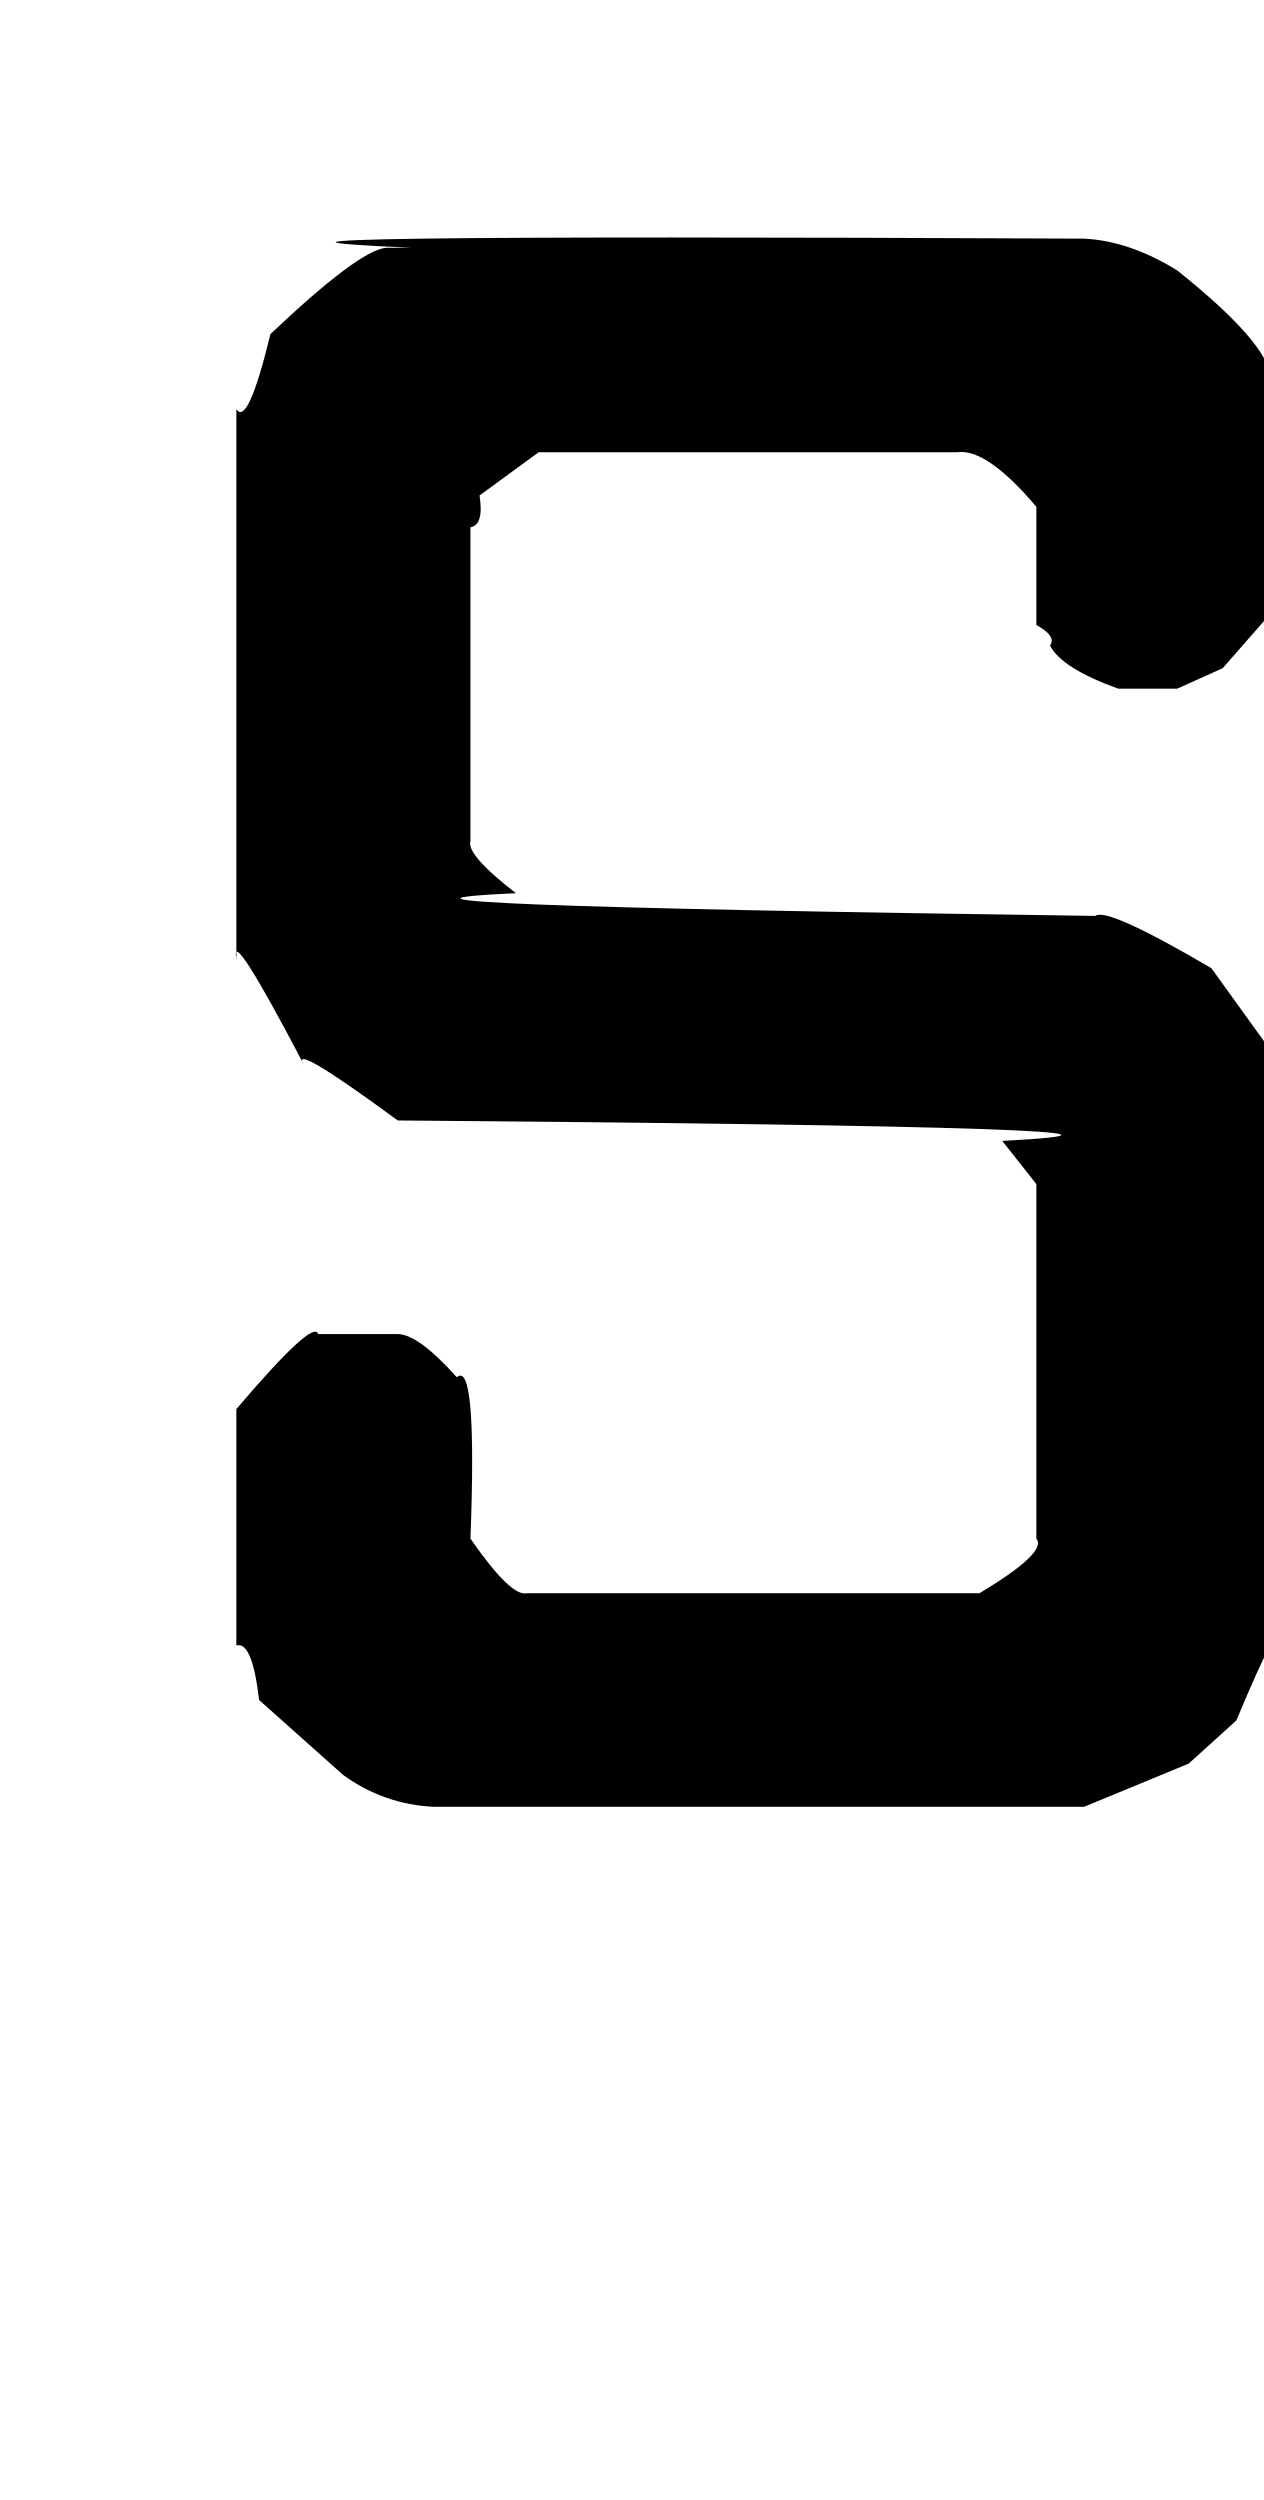
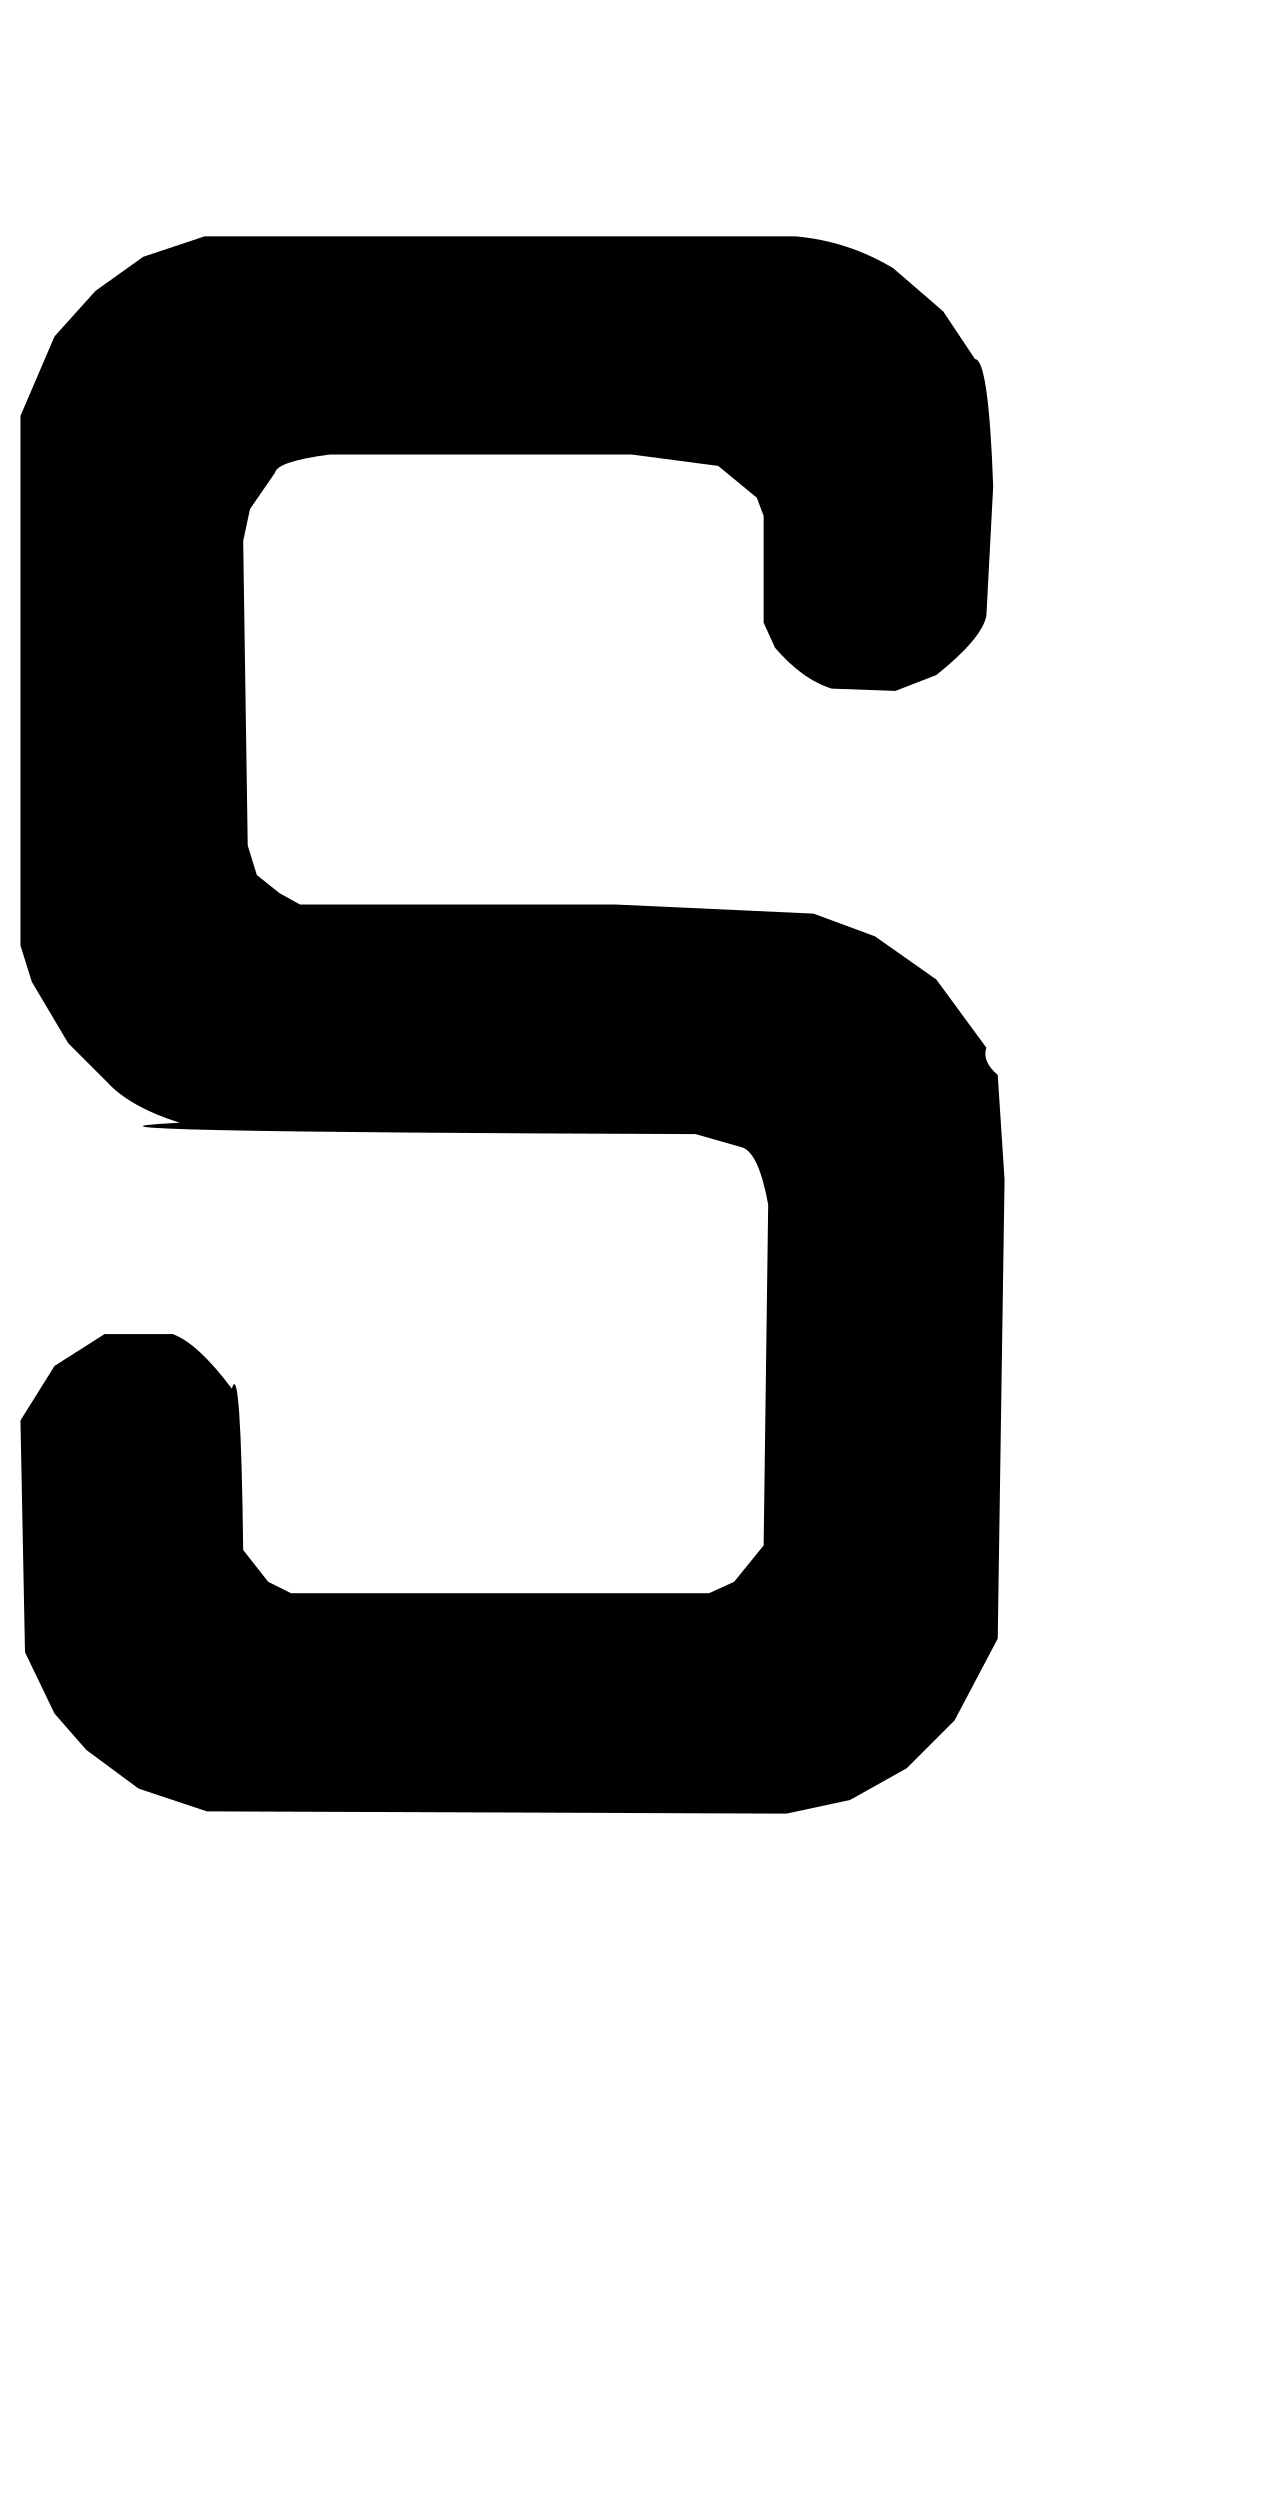
- <svg xmlns="http://www.w3.org/2000/svg" viewBox="0 0 556 1100" width="556" height="1100">
+ <svg xmlns="http://www.w3.org/2000/svg" viewBox="0 0 564 1100" width="564" height="1100">
  <g transform="translate(0,800) scale(1,-1)">
-     <path d="M181 691Q43 697 477 695Q497 694 518 681Q558 649 559 634Q569 600 559 530L538 506L518 497H492Q467 506 462 516Q465 520 456 525V577Q434 603 421 601H237L211 582Q213 569 207 568V430Q205 424 227 407Q120 402 482 397Q487 401 533 374L564 331Q574 381 564 80Q564 91 544 43L523 24L477 5H191Q169 6 151 19L114 52Q111 78 104 76V180Q138 220 140 213H175Q184 213 201 194Q210 202 207 123Q225 97 232 99H431Q461 117 456 123V279L441 298Q554 304 175 307Q126 343 134 331Q101 394 104 378V620Q109 612 119 653Q158 690 170 691Z" fill="#000" />
+     <path d="M91 696H350Q373 694 393 682L415 663L429 642Q435 642 437 586L434 529Q432 519 412 503L394 496L366 497Q353 501 341 515L336 526V573L333 581L316 595L278 600H145Q122 597 121 592L110 576L107 562L109 428L113 415L123 407L132 402H271L358 398L385 388L412 369L434 339Q432 333 439 327L442 281L439 79L420 43L399 22L374 8L346 2L91 3L61 13L38 30L24 46L11 73L9 175L24 199L46 213H76Q87 209 102 189Q106 203 107 118L118 104L128 99H312L323 104L336 120L338 270Q334 292 327 295L306 301Q0 302 79 306Q57 313 47 324L30 341L14 368L9 384V617L24 652L42 672L63 687L90 696Z" fill="#000" />
  </g>
</svg>
